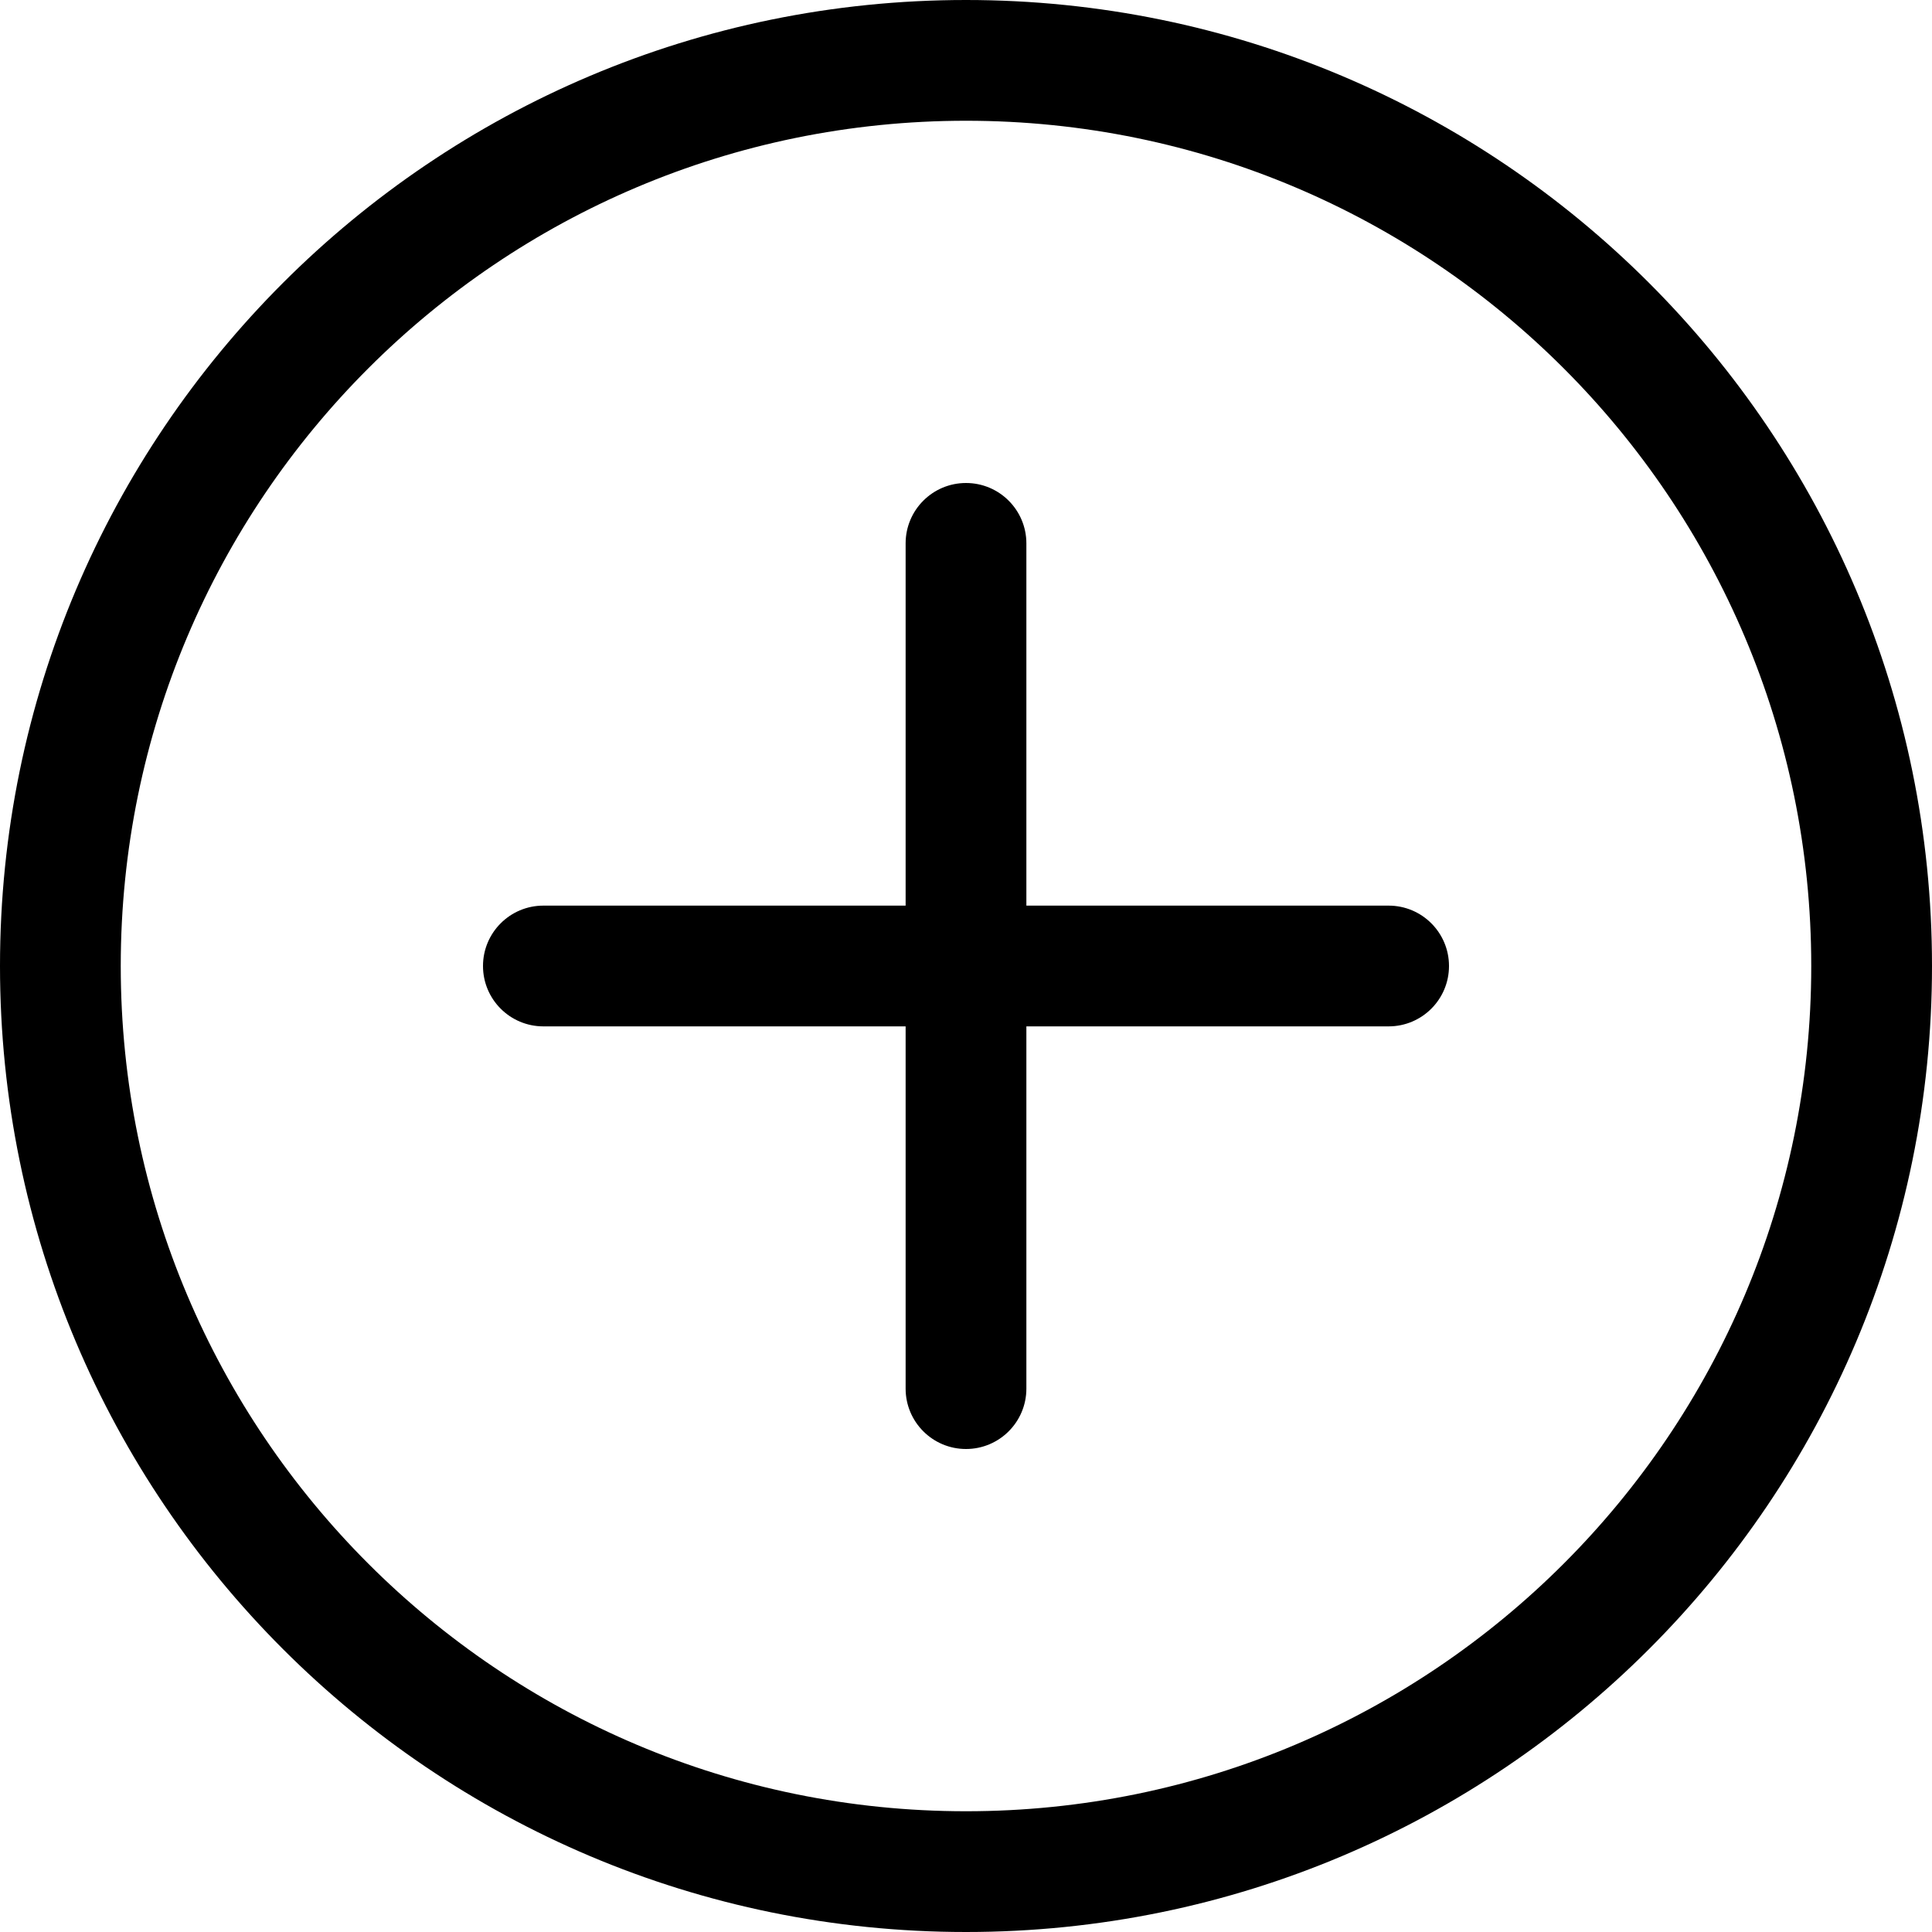
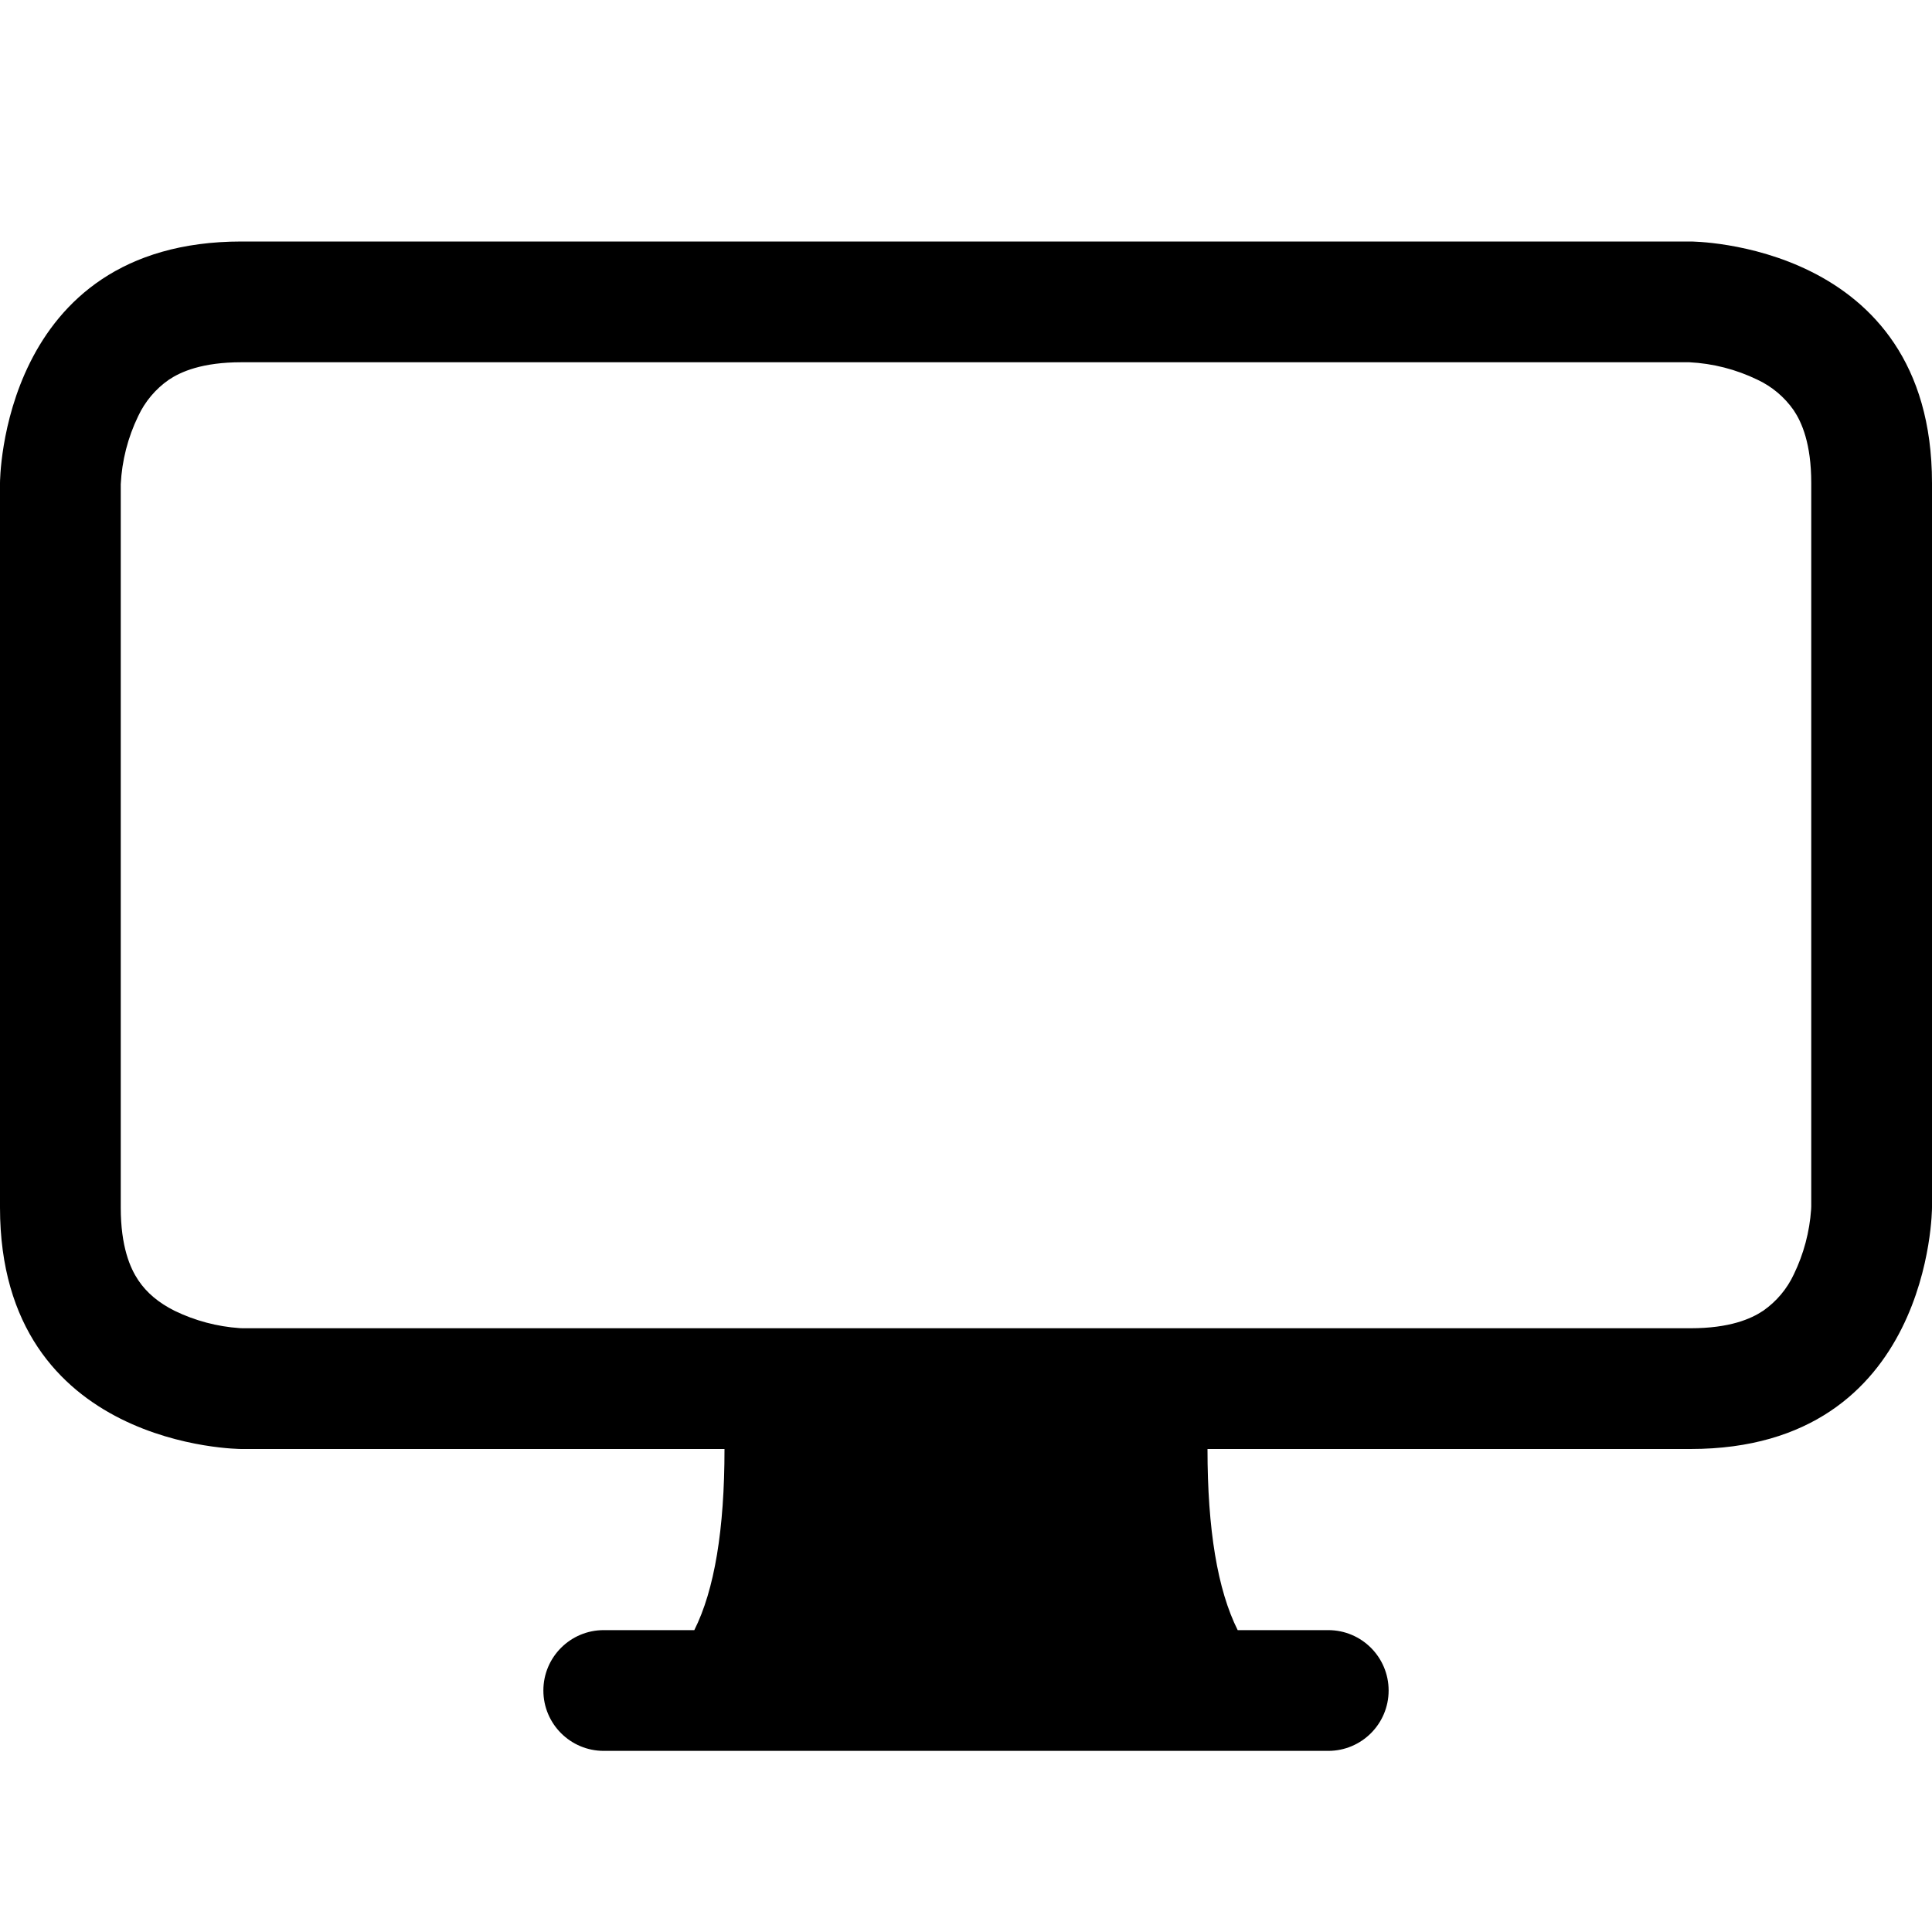
<svg xmlns="http://www.w3.org/2000/svg" viewBox="0 0 16 16" fill="currentColor">
-   <path d="M8 15A7 7 0 1 1 8 1a7 7 0 0 1 0 14m0 1A8 8 0 1 0 8 0a8 8 0 0 0 0 16" />
-   <path d="M8 4a.5.5 0 0 1 .5.5v3h3a.5.5 0 0 1 0 1h-3v3a.5.5 0 0 1-1 0v-3h-3a.5.5 0 0 1 0-1h3v-3A.5.5 0 0 1 8 4" />
+   <path d="M0 4s0-2 2-2h12s2 0 2 2v6s0 2-2 2h-4c0 .667.083 1.167.25 1.5H11a.5.5 0 0 1 0 1H5a.5.5 0 0 1 0-1h.75c.167-.333.25-.833.25-1.5H2s-2 0-2-2V4zm1.398-.855a.758.758 0 0 0-.254.302A1.46 1.46 0 0 0 1 4.01V10c0 .325.078.502.145.602.07.105.17.188.302.254a1.464 1.464 0 0 0 .538.143L2.01 11H14c.325 0 .502-.078.602-.145a.758.758 0 0 0 .254-.302 1.464 1.464 0 0 0 .143-.538L15 9.99V4c0-.325-.078-.502-.145-.602a.757.757 0 0 0-.302-.254A1.46 1.46 0 0 0 13.99 3H2c-.325 0-.502.078-.602.145z" />
</svg>
